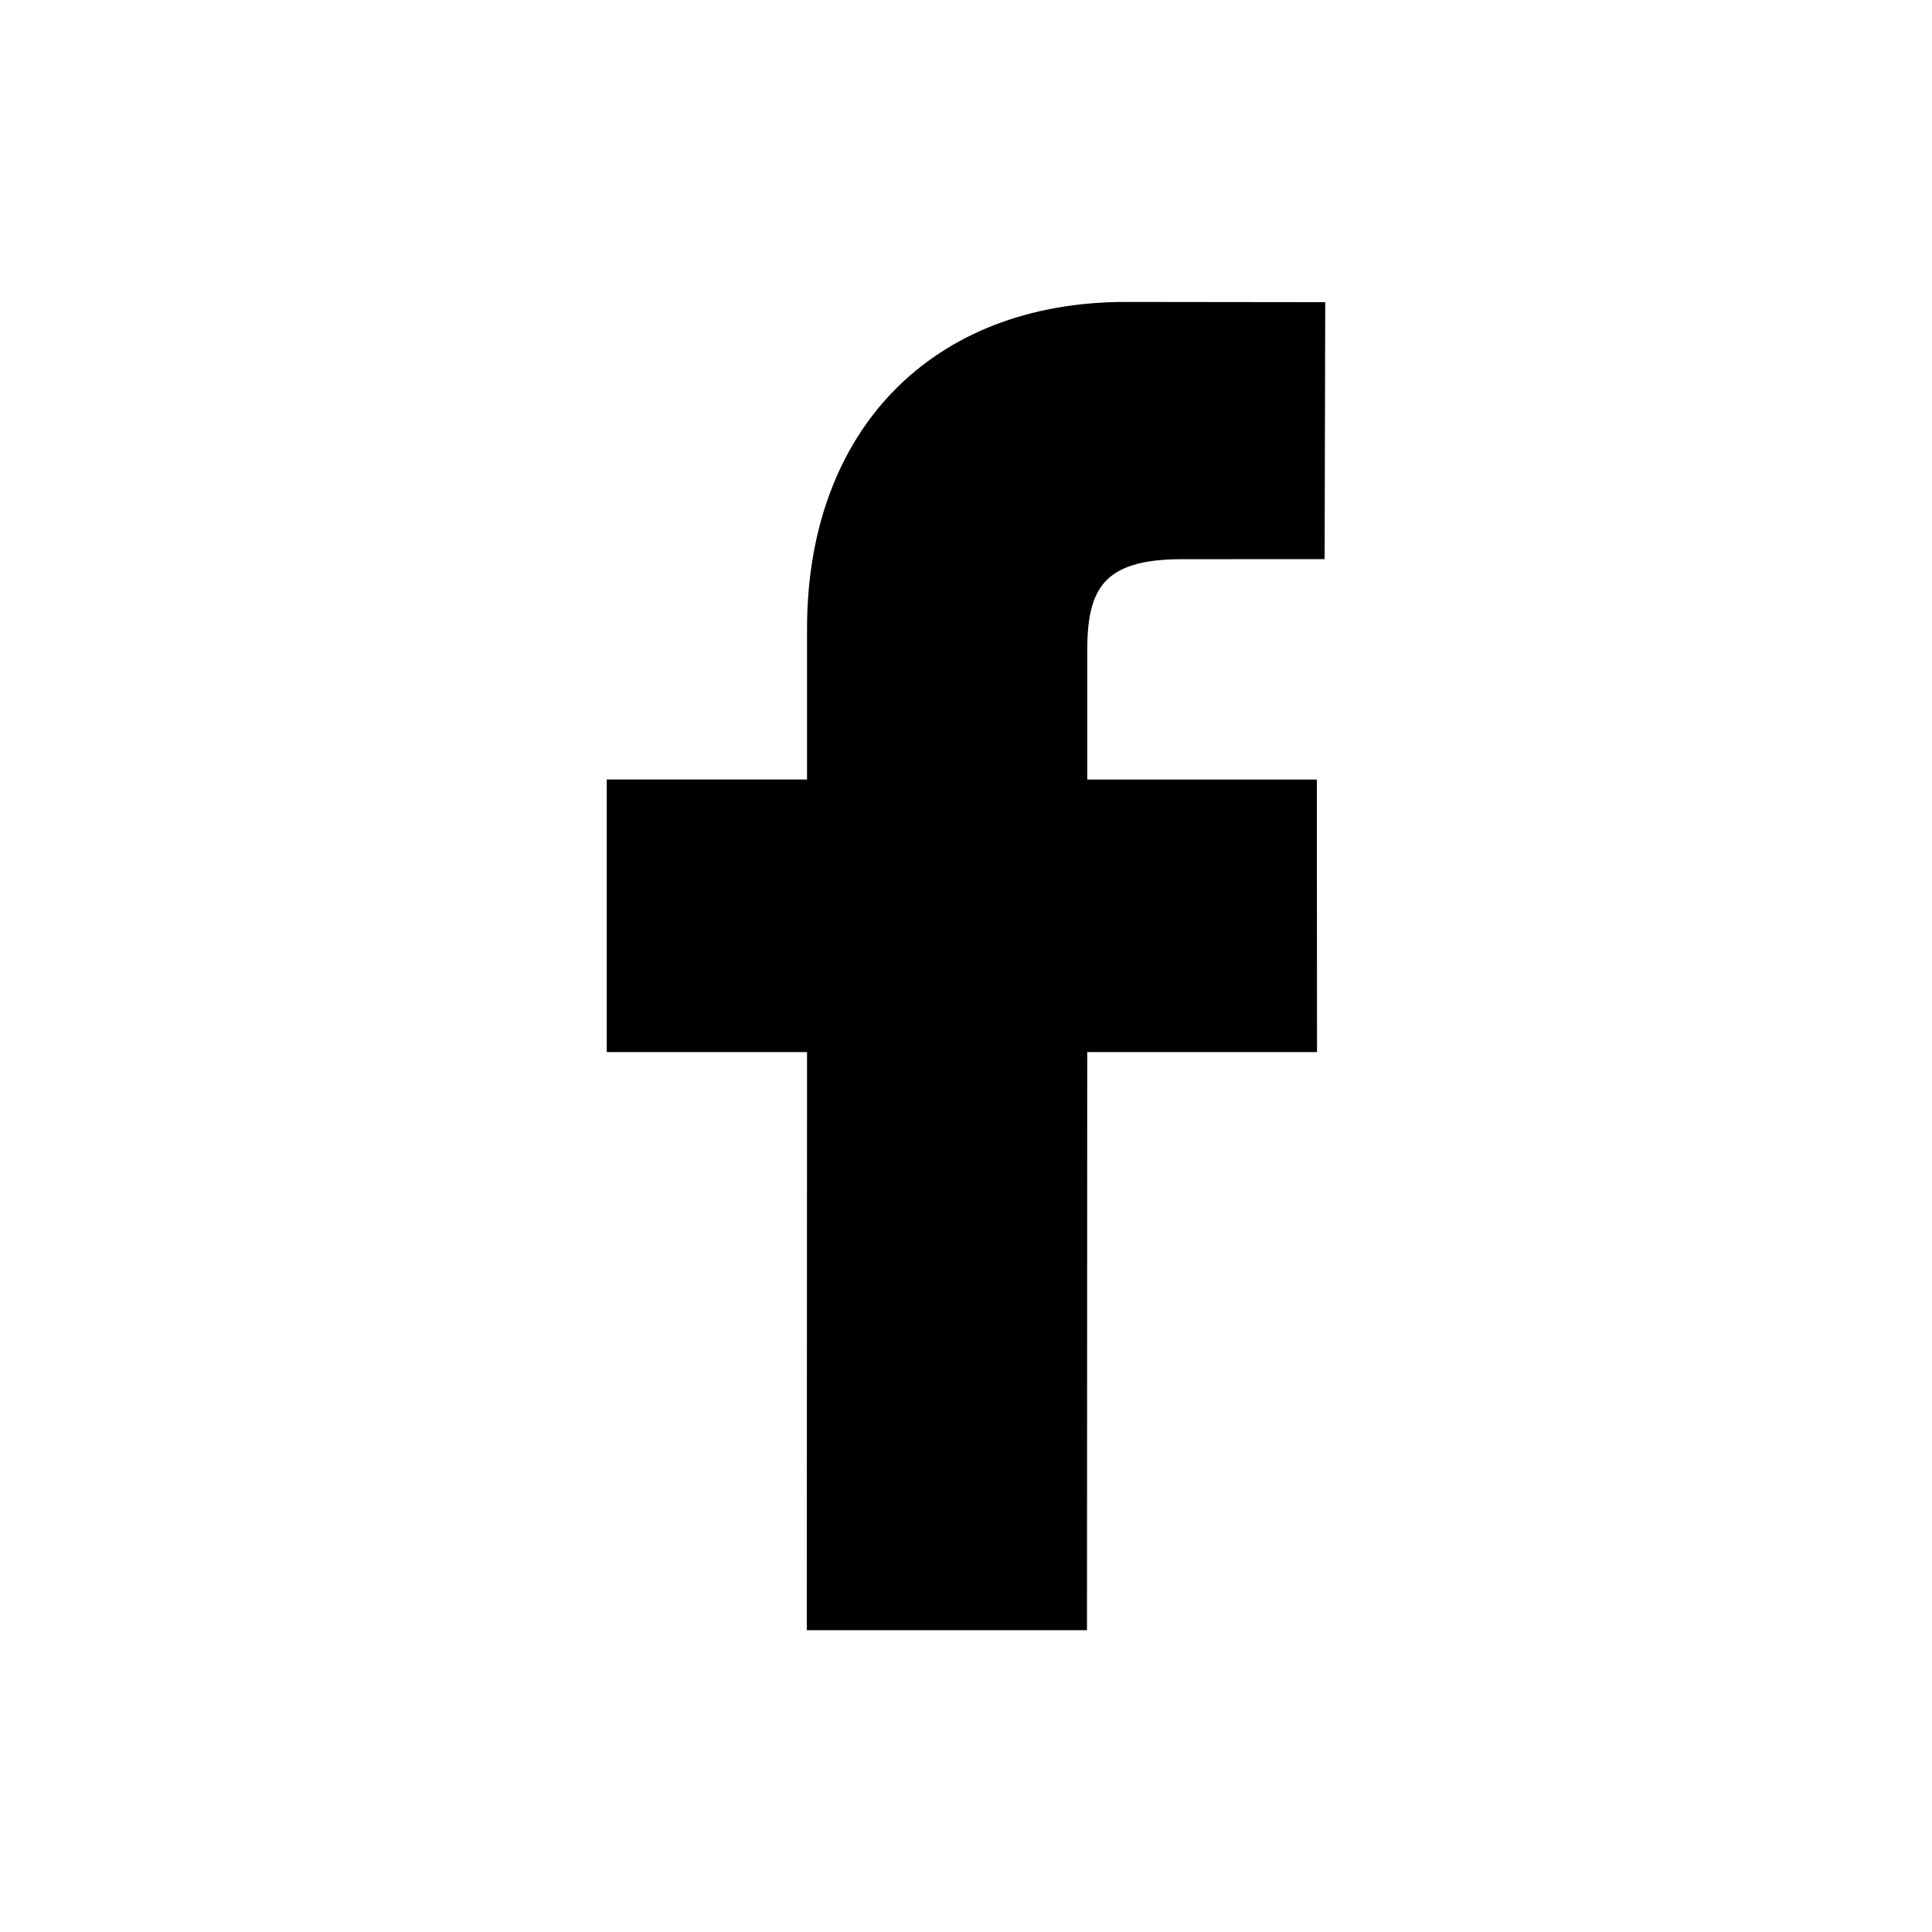
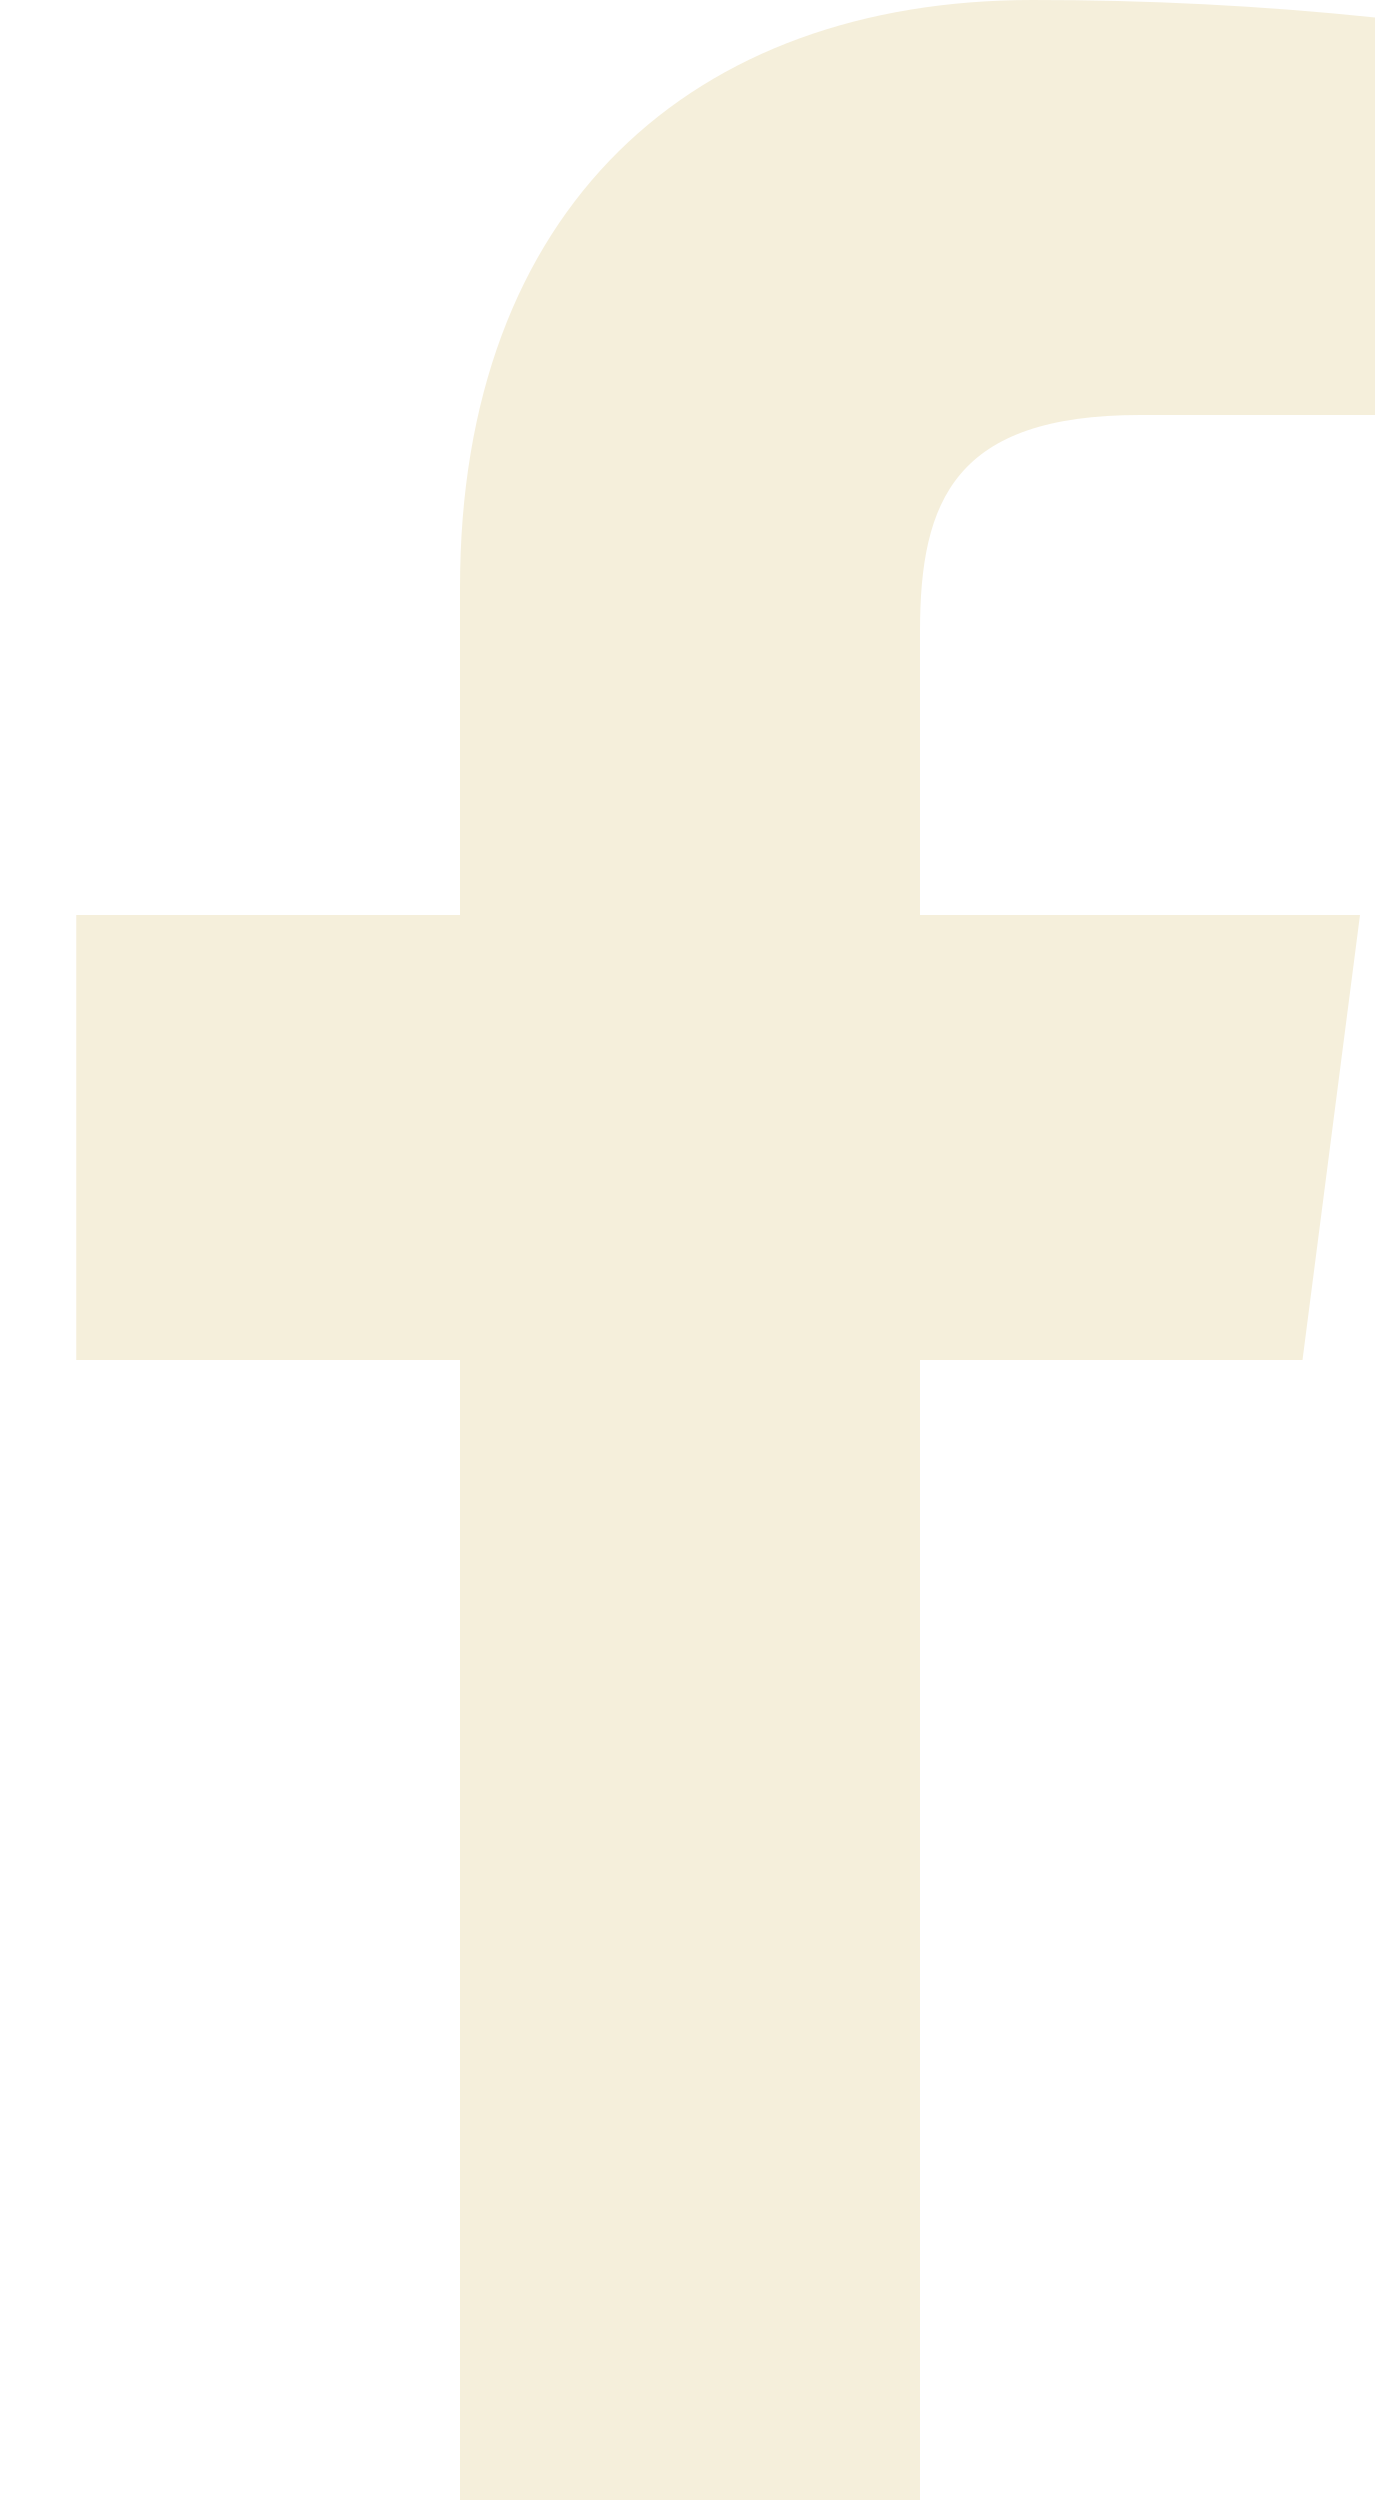
- <svg xmlns="http://www.w3.org/2000/svg" fill="#000000" width="800px" height="800px" viewBox="0 0 32 32">
-   <g id="SVGRepo_bgCarrier" stroke-width="0" />
-   <g id="SVGRepo_tracerCarrier" stroke-linecap="round" stroke-linejoin="round" />
-   <g id="SVGRepo_iconCarrier">
-     <path d="M21.95 5.005l-3.306-.004c-3.206 0-5.277 2.124-5.277 5.415v2.495H10.05v4.515h3.317l-.004 9.575h4.641l.004-9.575h3.806l-.003-4.514h-3.803v-2.117c0-1.018.241-1.533 1.566-1.533l2.366-.001.01-4.256z" />
-   </g>
+ <svg xmlns="http://www.w3.org/2000/svg" width="11" height="20" viewBox="0 0 11 20" fill="none">
+   <path d="M9.12 3.32H11V0.14C10.09 0.045 9.175 -0.001 8.26 2.98641e-05C5.54 2.98641e-05 3.68 1.66 3.68 4.7V7.32H0.61V10.88H3.68V20H7.36V10.88H10.42L10.88 7.32H7.36V5.05C7.36 4 7.64 3.32 9.12 3.32Z" fill="#F5EFDB" />
</svg>
